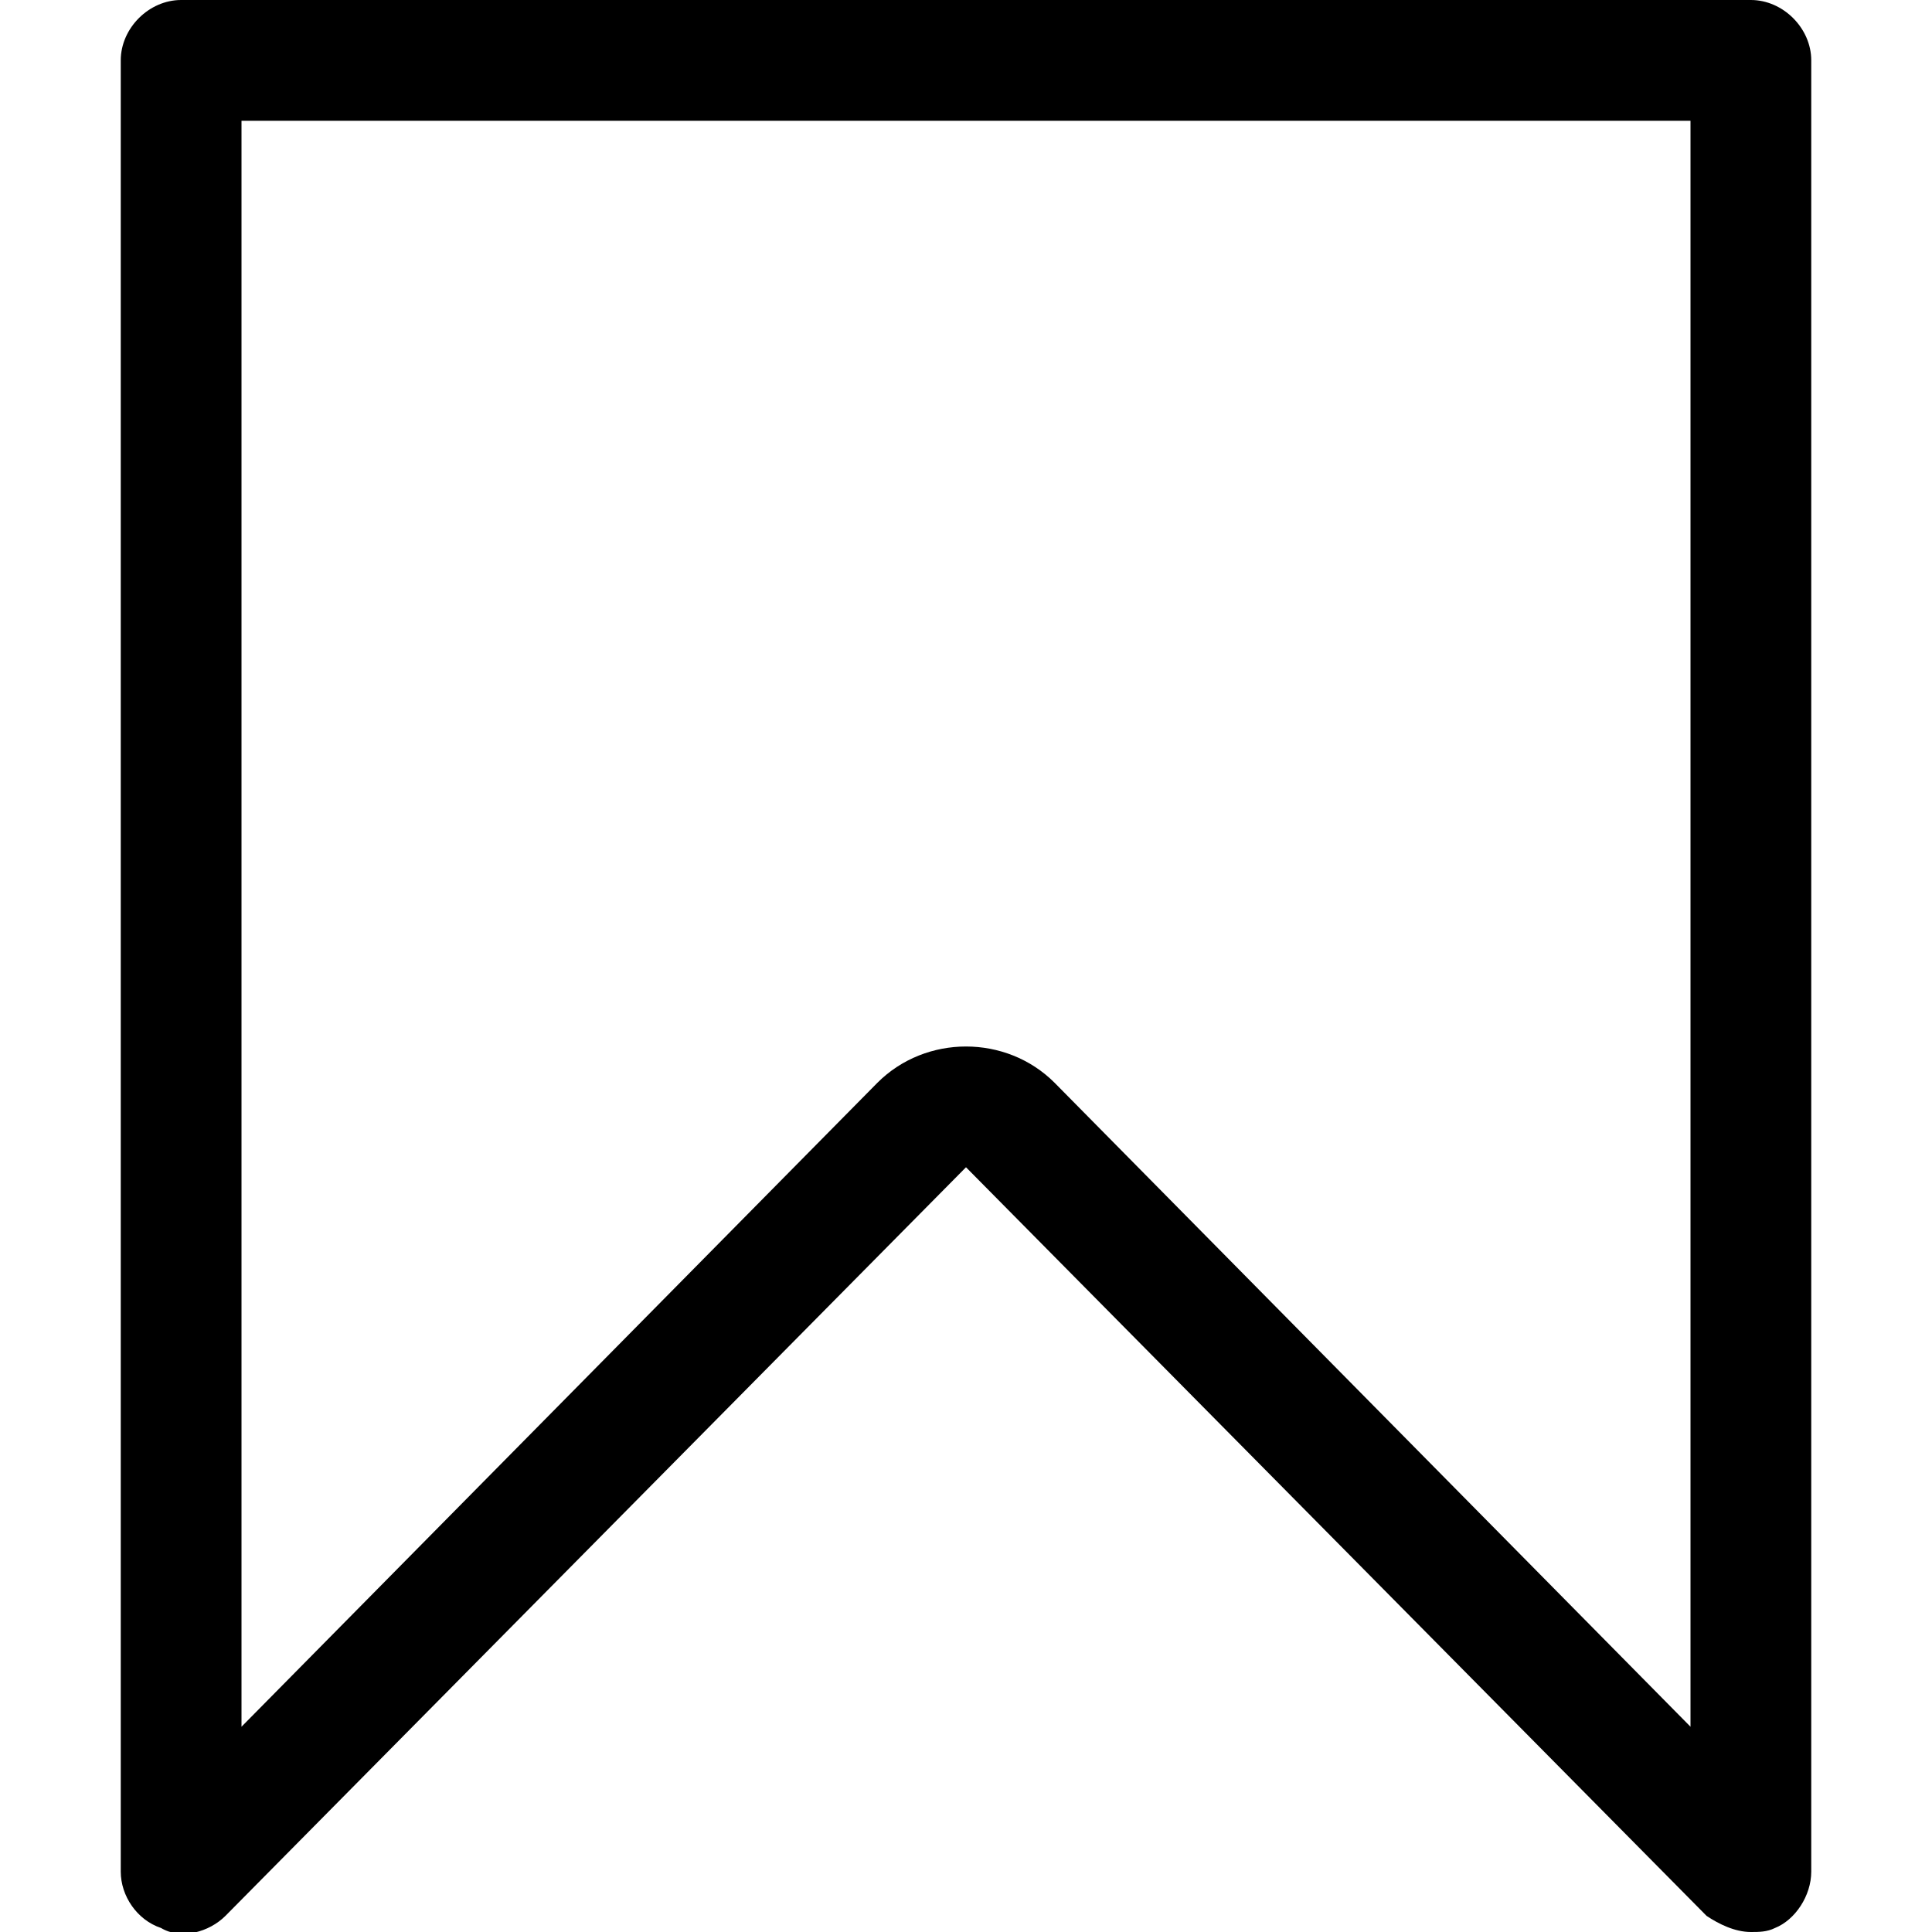
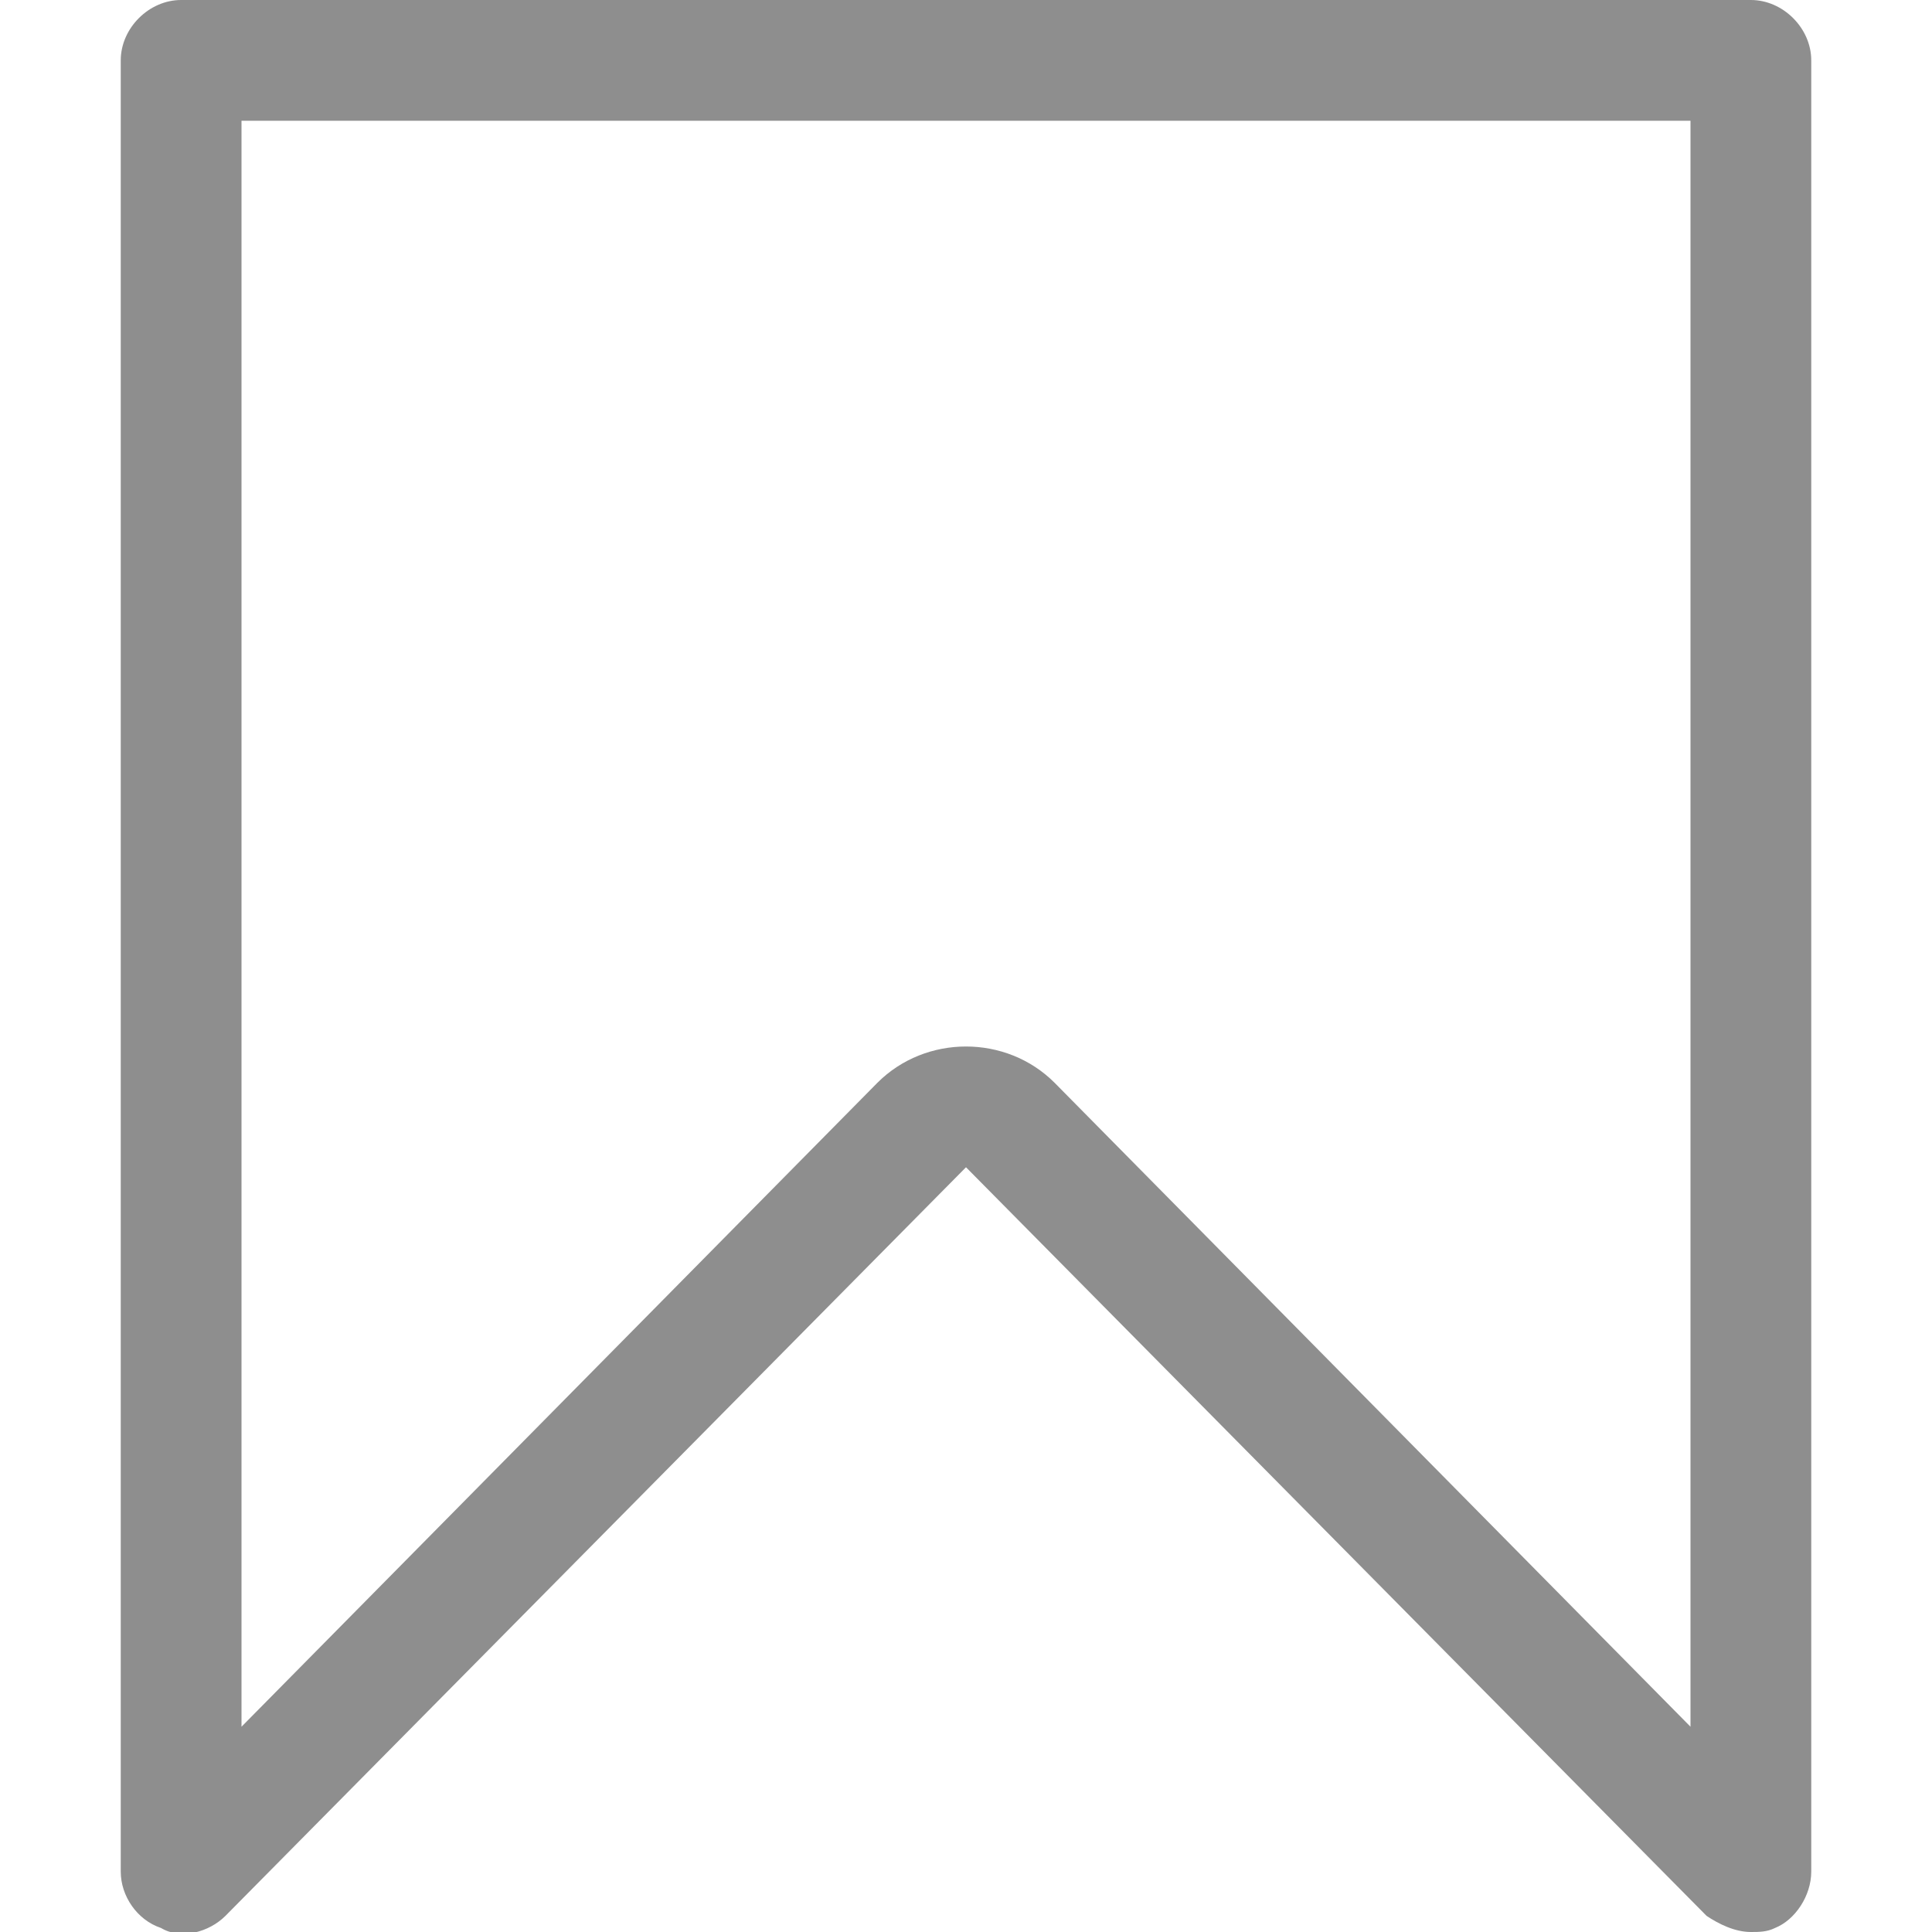
- <svg aria-label="Kaydedilenler" height="12" viewBox="0 0 48 48" width="12">
+ <svg aria-label="Kaydedilenler" class="_8-yf5 " fill="#8e8e8e" height="12" viewBox="0 0 48 48" width="12">
  <path d="M43.5 48c-.4 0-.8-.2-1.1-.4L24 29 5.6 47.6c-.4.4-1.1.6-1.6.3-.6-.2-1-.8-1-1.4v-45C3 .7 3.7 0 4.5 0h39c.8 0 1.5.7 1.5 1.5v45c0 .6-.4 1.2-.9 1.4-.2.1-.4.1-.6.1zM24 26c.8 0 1.6.3 2.2.9l15.8 16V3H6v39.9l15.8-16c.6-.6 1.4-.9 2.2-.9z" />
</svg>
